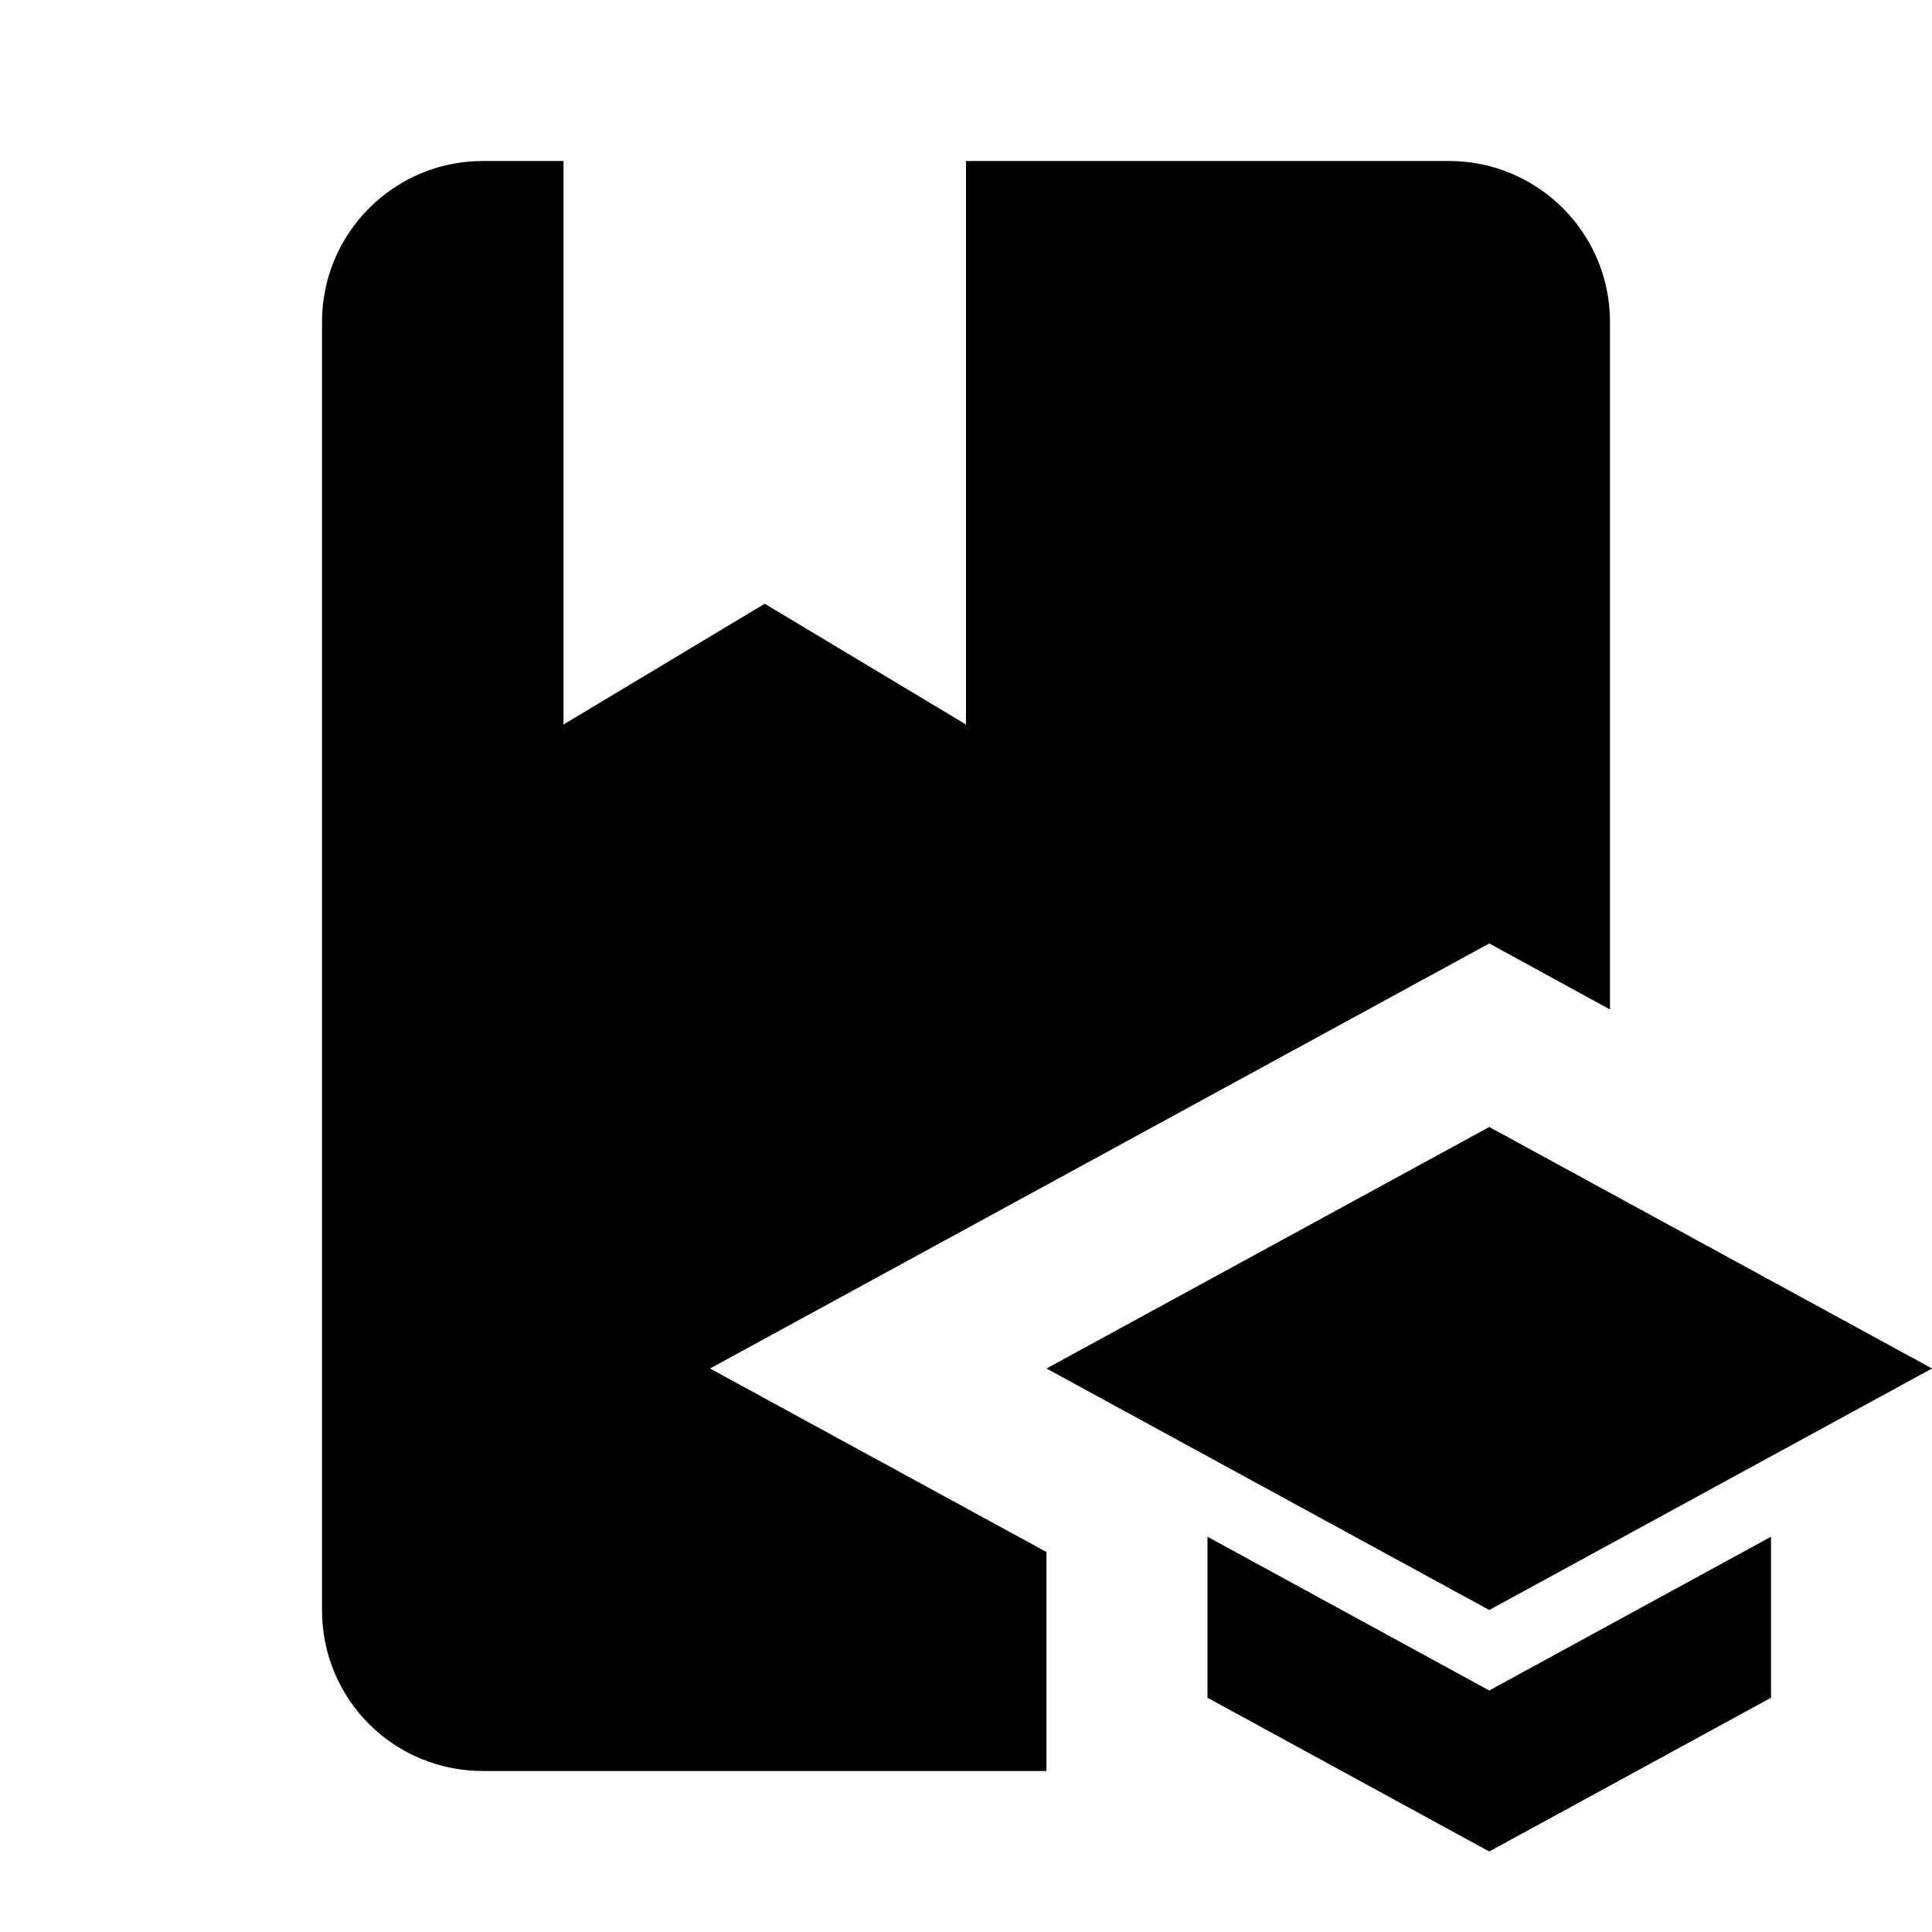
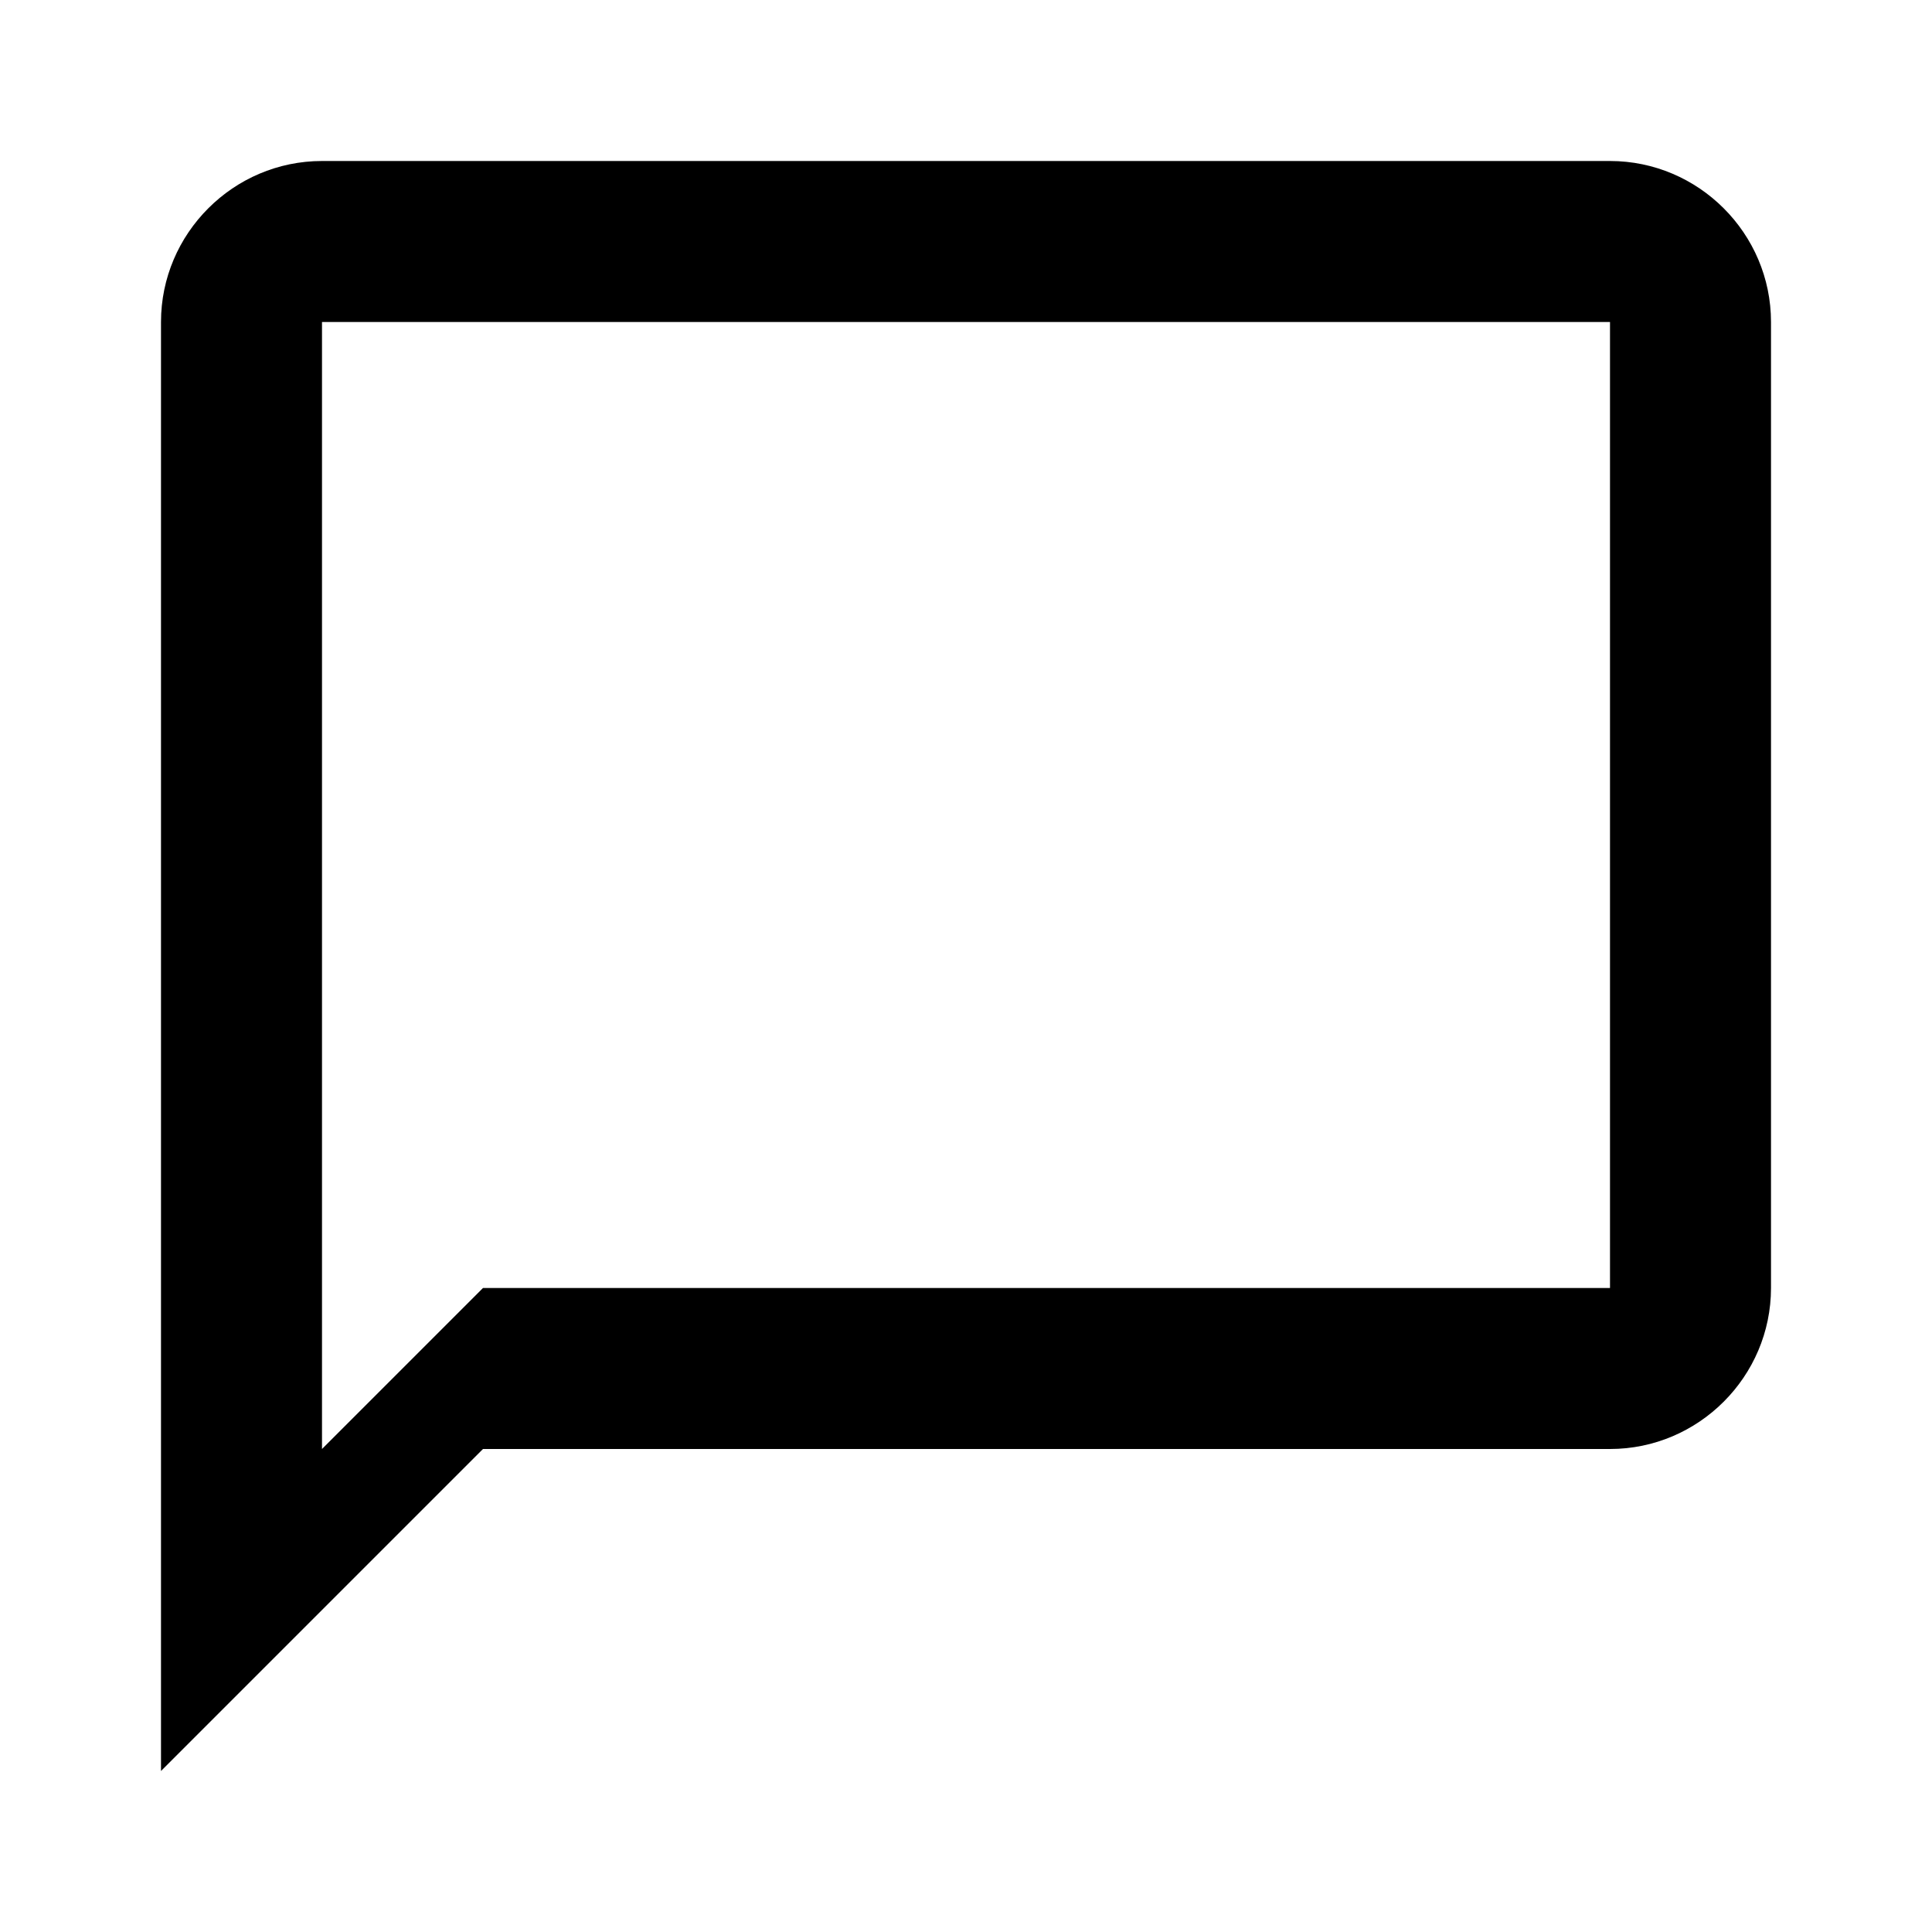
- <svg xmlns="http://www.w3.org/2000/svg" version="1.1" width="24" height="24" viewBox="0 0 24 24">
-   <path d="M8.82 17L13 19.28V22H6C4.89 22 4 21.11 4 20V4C4 2.9 4.89 2 6 2H7V9L9.5 7.5L12 9V2H18C19.1 2 20 2.89 20 4V12.54L18.5 11.72L8.82 17M24 17L18.5 14L13 17L18.5 20L24 17M15 19.09V21.09L18.5 23L22 21.09V19.09L18.5 21L15 19.09Z" />
+ <svg xmlns="http://www.w3.org/2000/svg" height="24" viewBox="0 0 24 24" width="24">
+   <path d="M0 0h24v24H0V0z" fill="none" />
+   <path d="M20 2H4c-1.1 0-2 .9-2 2v18l4-4h14c1.1 0 2-.9 2-2V4c0-1.1-.9-2-2-2zm0 14H6l-2 2V4h16v12z" />
</svg>
